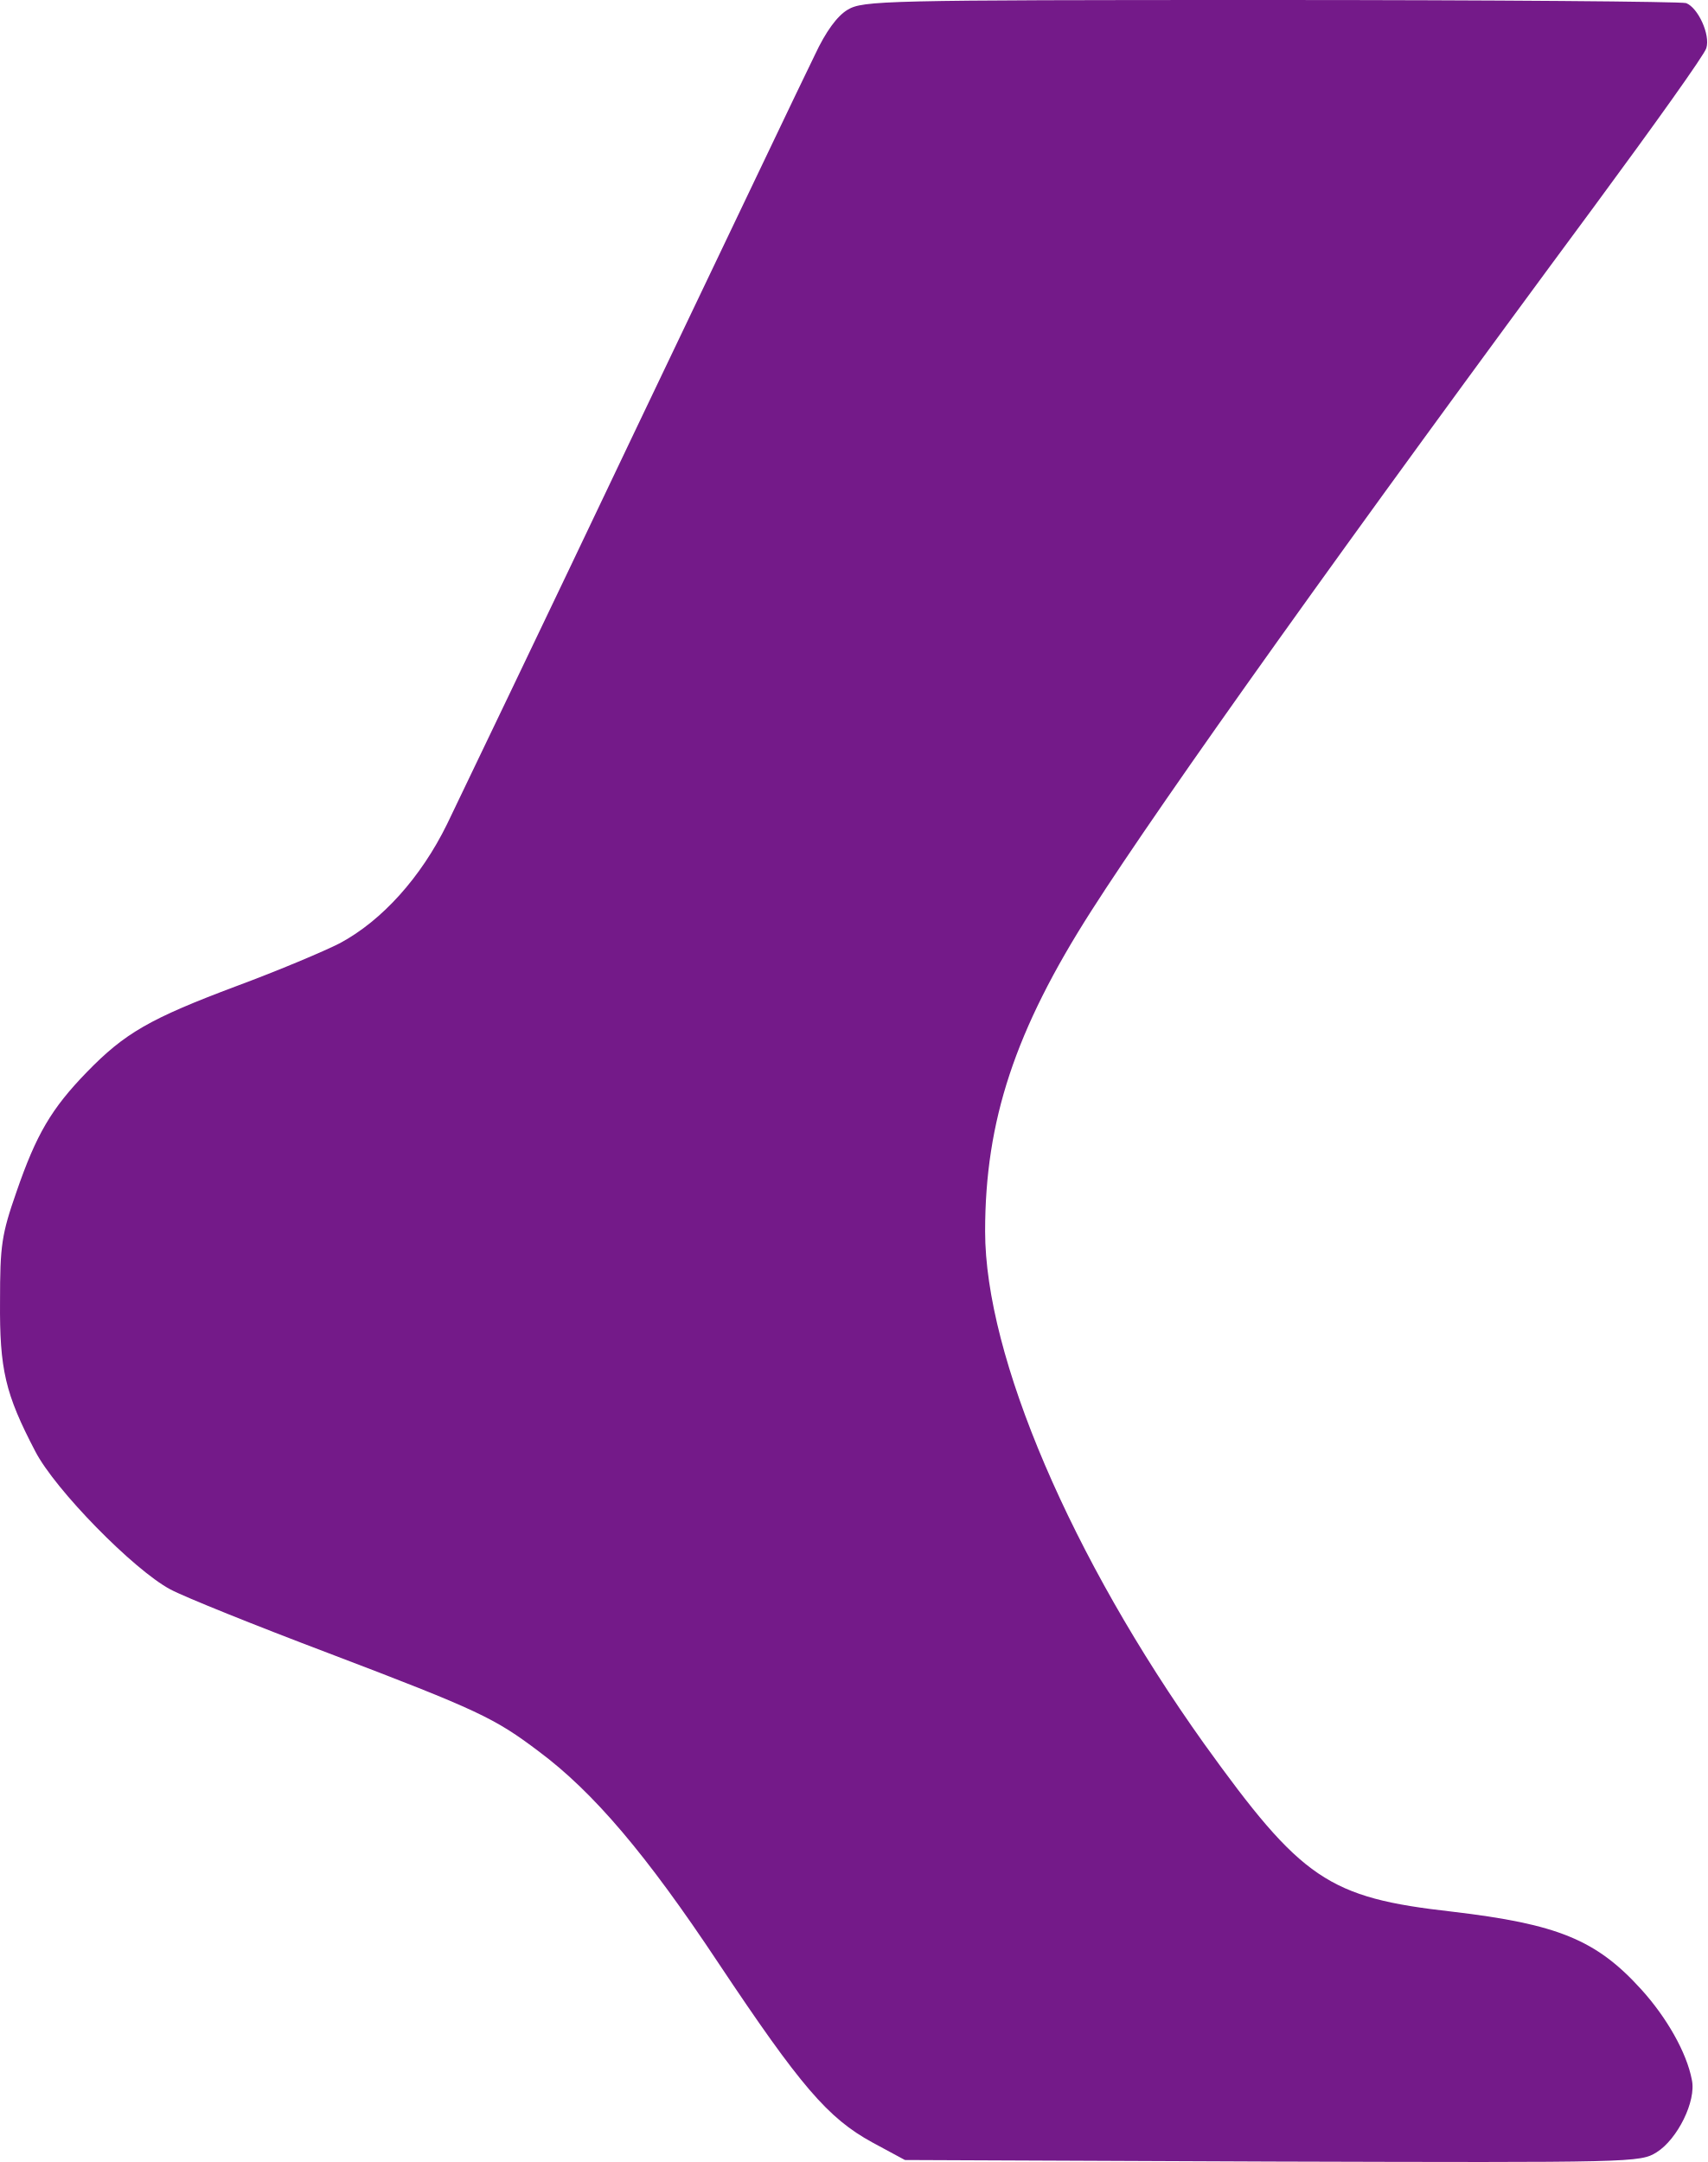
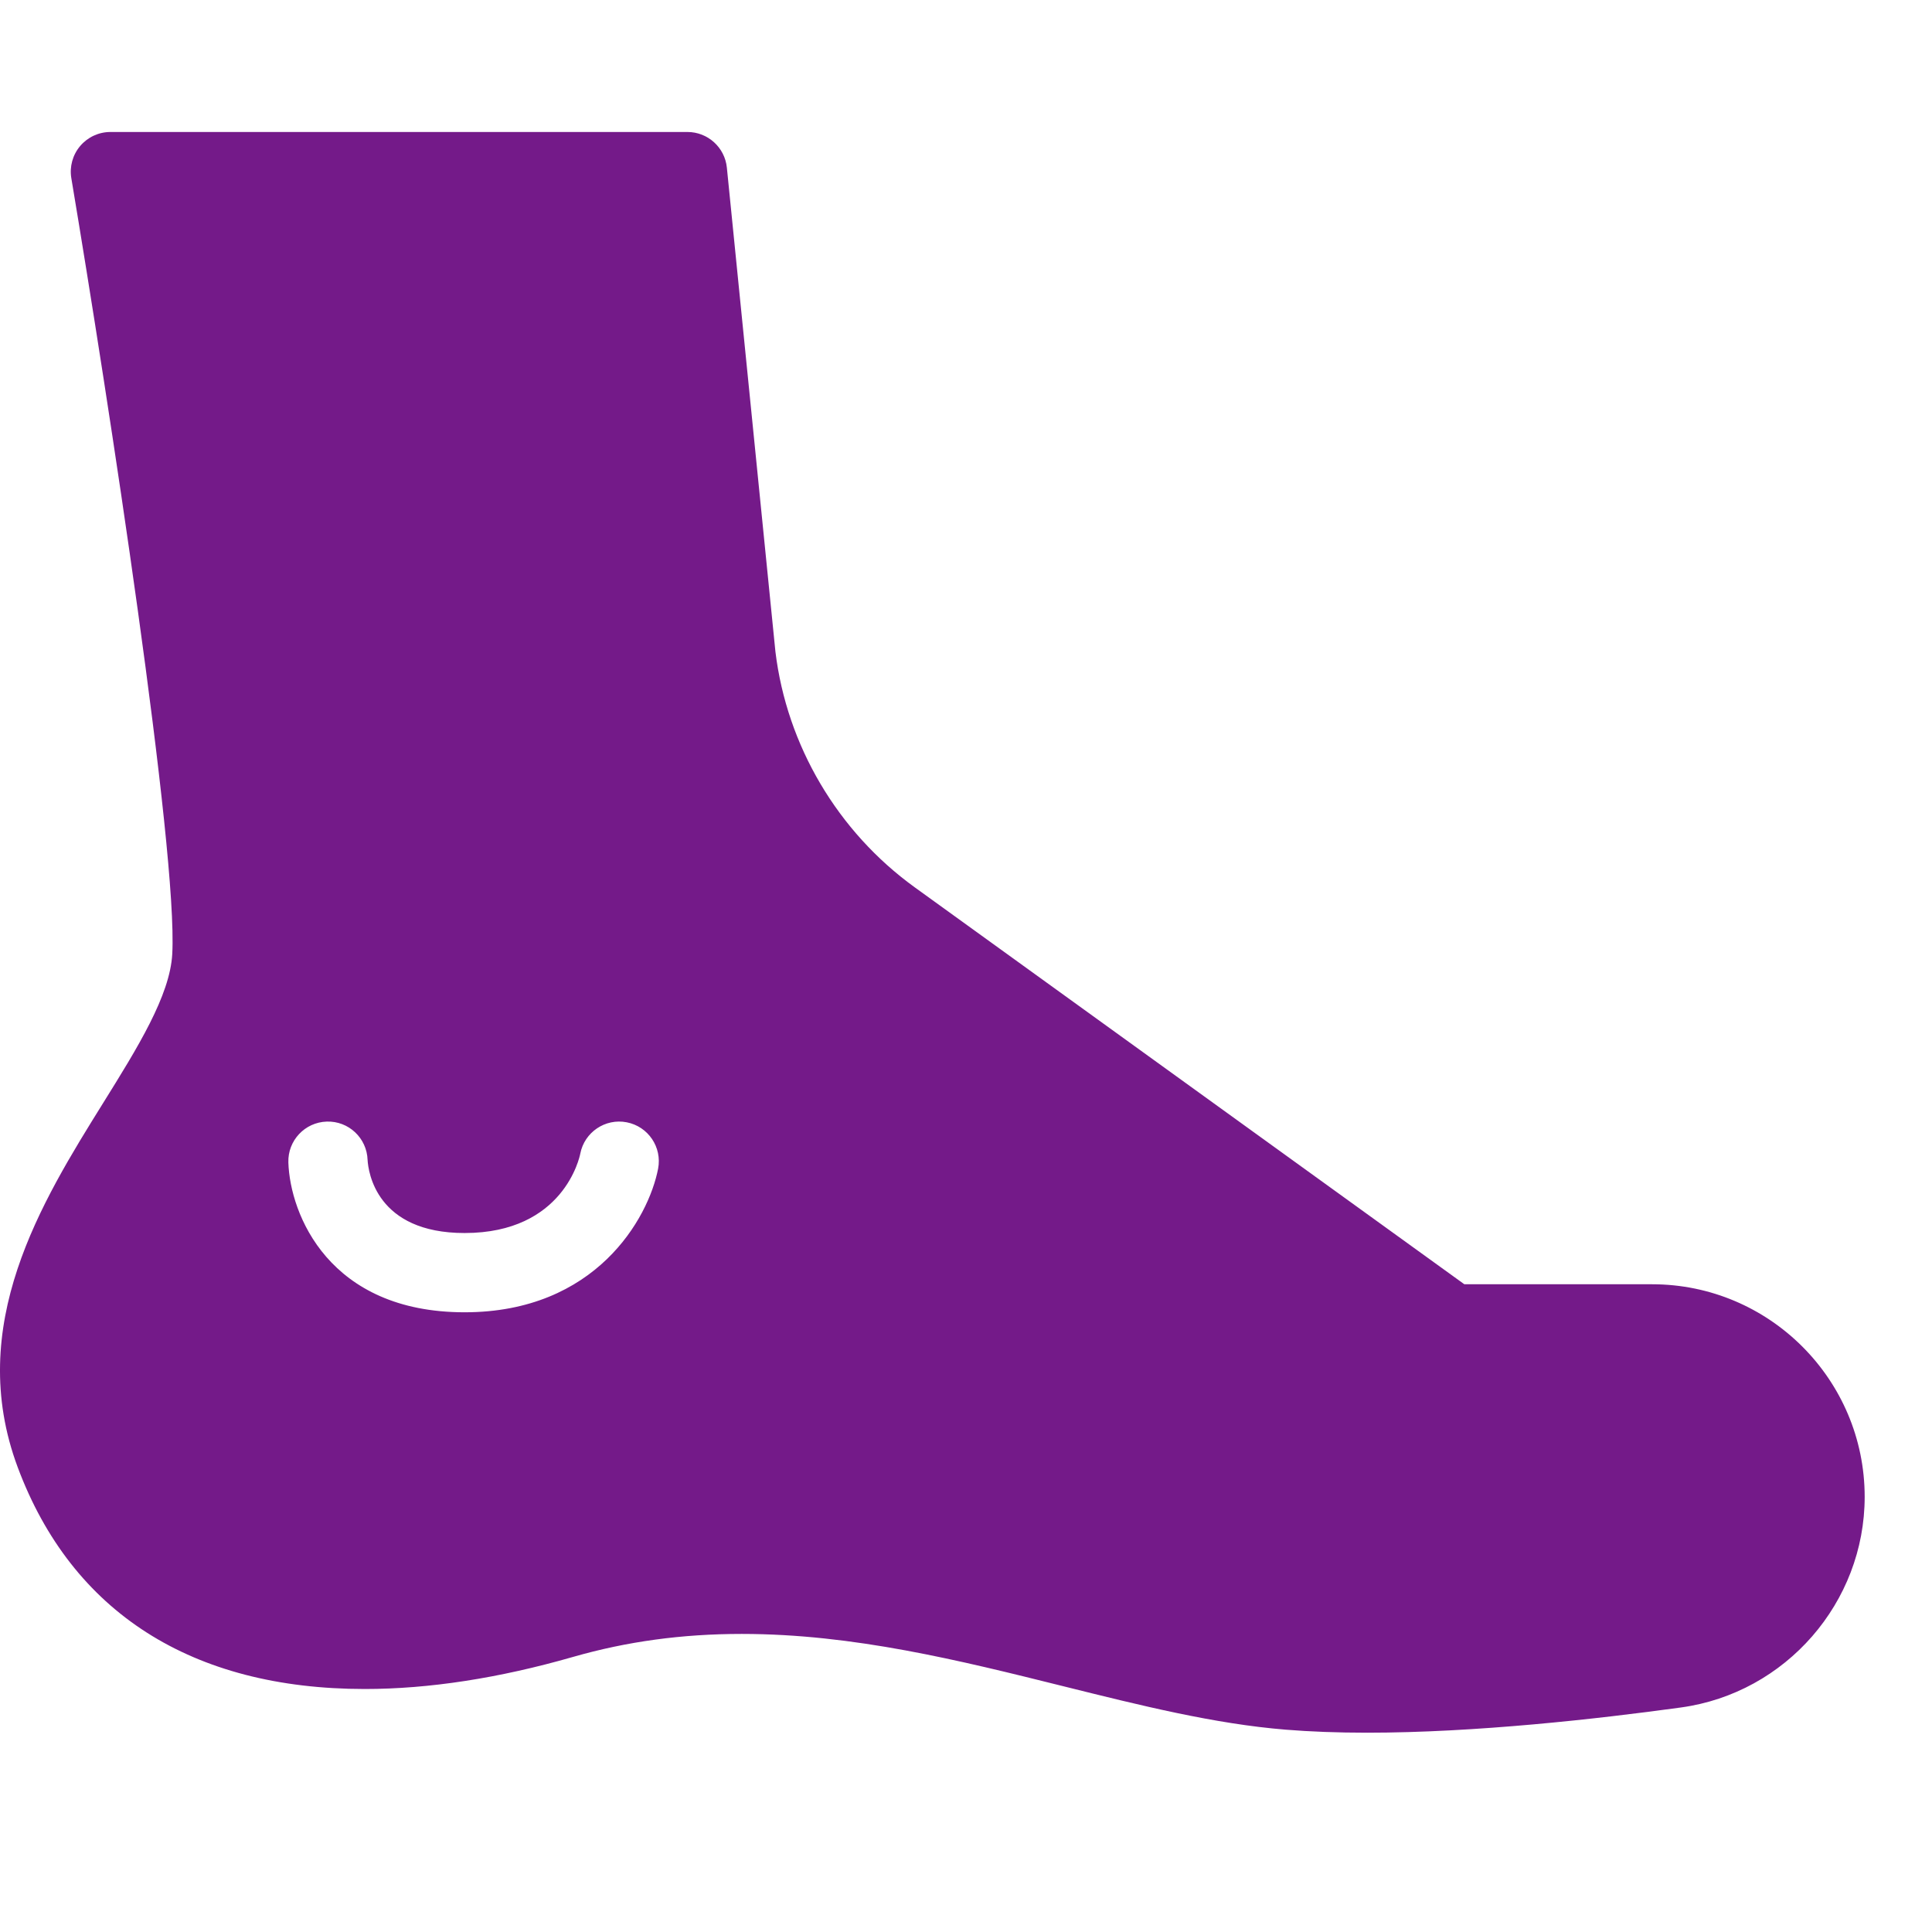
- <svg xmlns="http://www.w3.org/2000/svg" viewBox="2.151 -0.819 329.963 417.885" width="329.963" height="417.885">
-   <path fill="#741a89" d="M4214 5841 c-20 -12 -42 -42 -63 -87 -19 -38 -176 -368 -351 -734 -174 -366 -337 -705 -360 -753 -50 -102 -125 -186 -207 -230 -29 -15 -119 -53 -200 -83 -168 -63 -216 -91 -289 -166 -69 -71 -98 -121 -136 -231 -29 -83 -32 -104 -32 -212 -1 -132 10 -179 68 -290 38 -74 190 -229 261 -267 28 -15 165 -70 305 -123 292 -111 322 -126 407 -190 106 -79 208 -199 348 -410 158 -237 211 -299 297 -346 l63 -34 710 -3 c699 -2 711 -2 743 18 40 25 77 99 68 140 -10 53 -49 121 -98 175 -87 96 -162 126 -365 150 -240 27 -291 62 -480 325 -256 359 -423 748 -423 990 0 214 58 389 205 619 138 216 502 726 973 1363 115 156 213 293 216 305 8 26 -16 78 -39 87 -9 3 -371 6 -803 6 -751 0 -788 -1 -818 -19z" transform="matrix(0.1, 0, 0, -0.1, -255.4426, 585.1808)" />
+ <svg xmlns="http://www.w3.org/2000/svg" fill="#741a89" height="800px" width="800px" version="1.1" id="Capa_1" viewBox="0 0 195 195" xml:space="preserve">
+   <path d="M166.75,129.623h-18.951L92.335,89.566c-7.796-5.63-12.928-14.335-14.071-23.802l-4.9-48.841  c-0.205-2.044-1.925-3.601-3.98-3.601H11.144c-1.176,0-2.293,0.518-3.053,1.416c-0.76,0.898-1.086,2.085-0.892,3.245  c3.769,22.512,10.748,67.847,10.188,78.296c-0.225,4.201-3.499,9.463-6.966,15.033c-6.229,10.01-13.981,22.467-8.63,36.792  c5.466,14.635,17.578,22.37,35.027,22.37c6.465,0,13.534-1.089,21.011-3.236c5.443-1.563,11.016-2.323,17.039-2.323  c11.266,0,22.021,2.68,32.422,5.271c7.858,1.958,15.28,3.807,22.479,4.393c2.484,0.202,5.25,0.305,8.222,0.305  c10.91,0,23.252-1.386,31.685-2.548c10.563-1.456,18.529-10.594,18.529-21.257C188.205,139.248,178.581,129.623,166.75,129.623z   M66.423,117.962c-0.97,5.011-6.3,14.489-19.531,14.489c-13.684,0-17.618-9.89-17.787-15.12c-0.071-2.208,1.661-4.056,3.869-4.127  c2.209-0.077,4.056,1.662,4.127,3.869c0.069,1.193,0.873,7.378,9.791,7.378c10.011,0,11.613-7.682,11.676-8.009  c0.42-2.168,2.518-3.588,4.688-3.167C65.425,113.694,66.842,115.793,66.423,117.962z" />
</svg>
